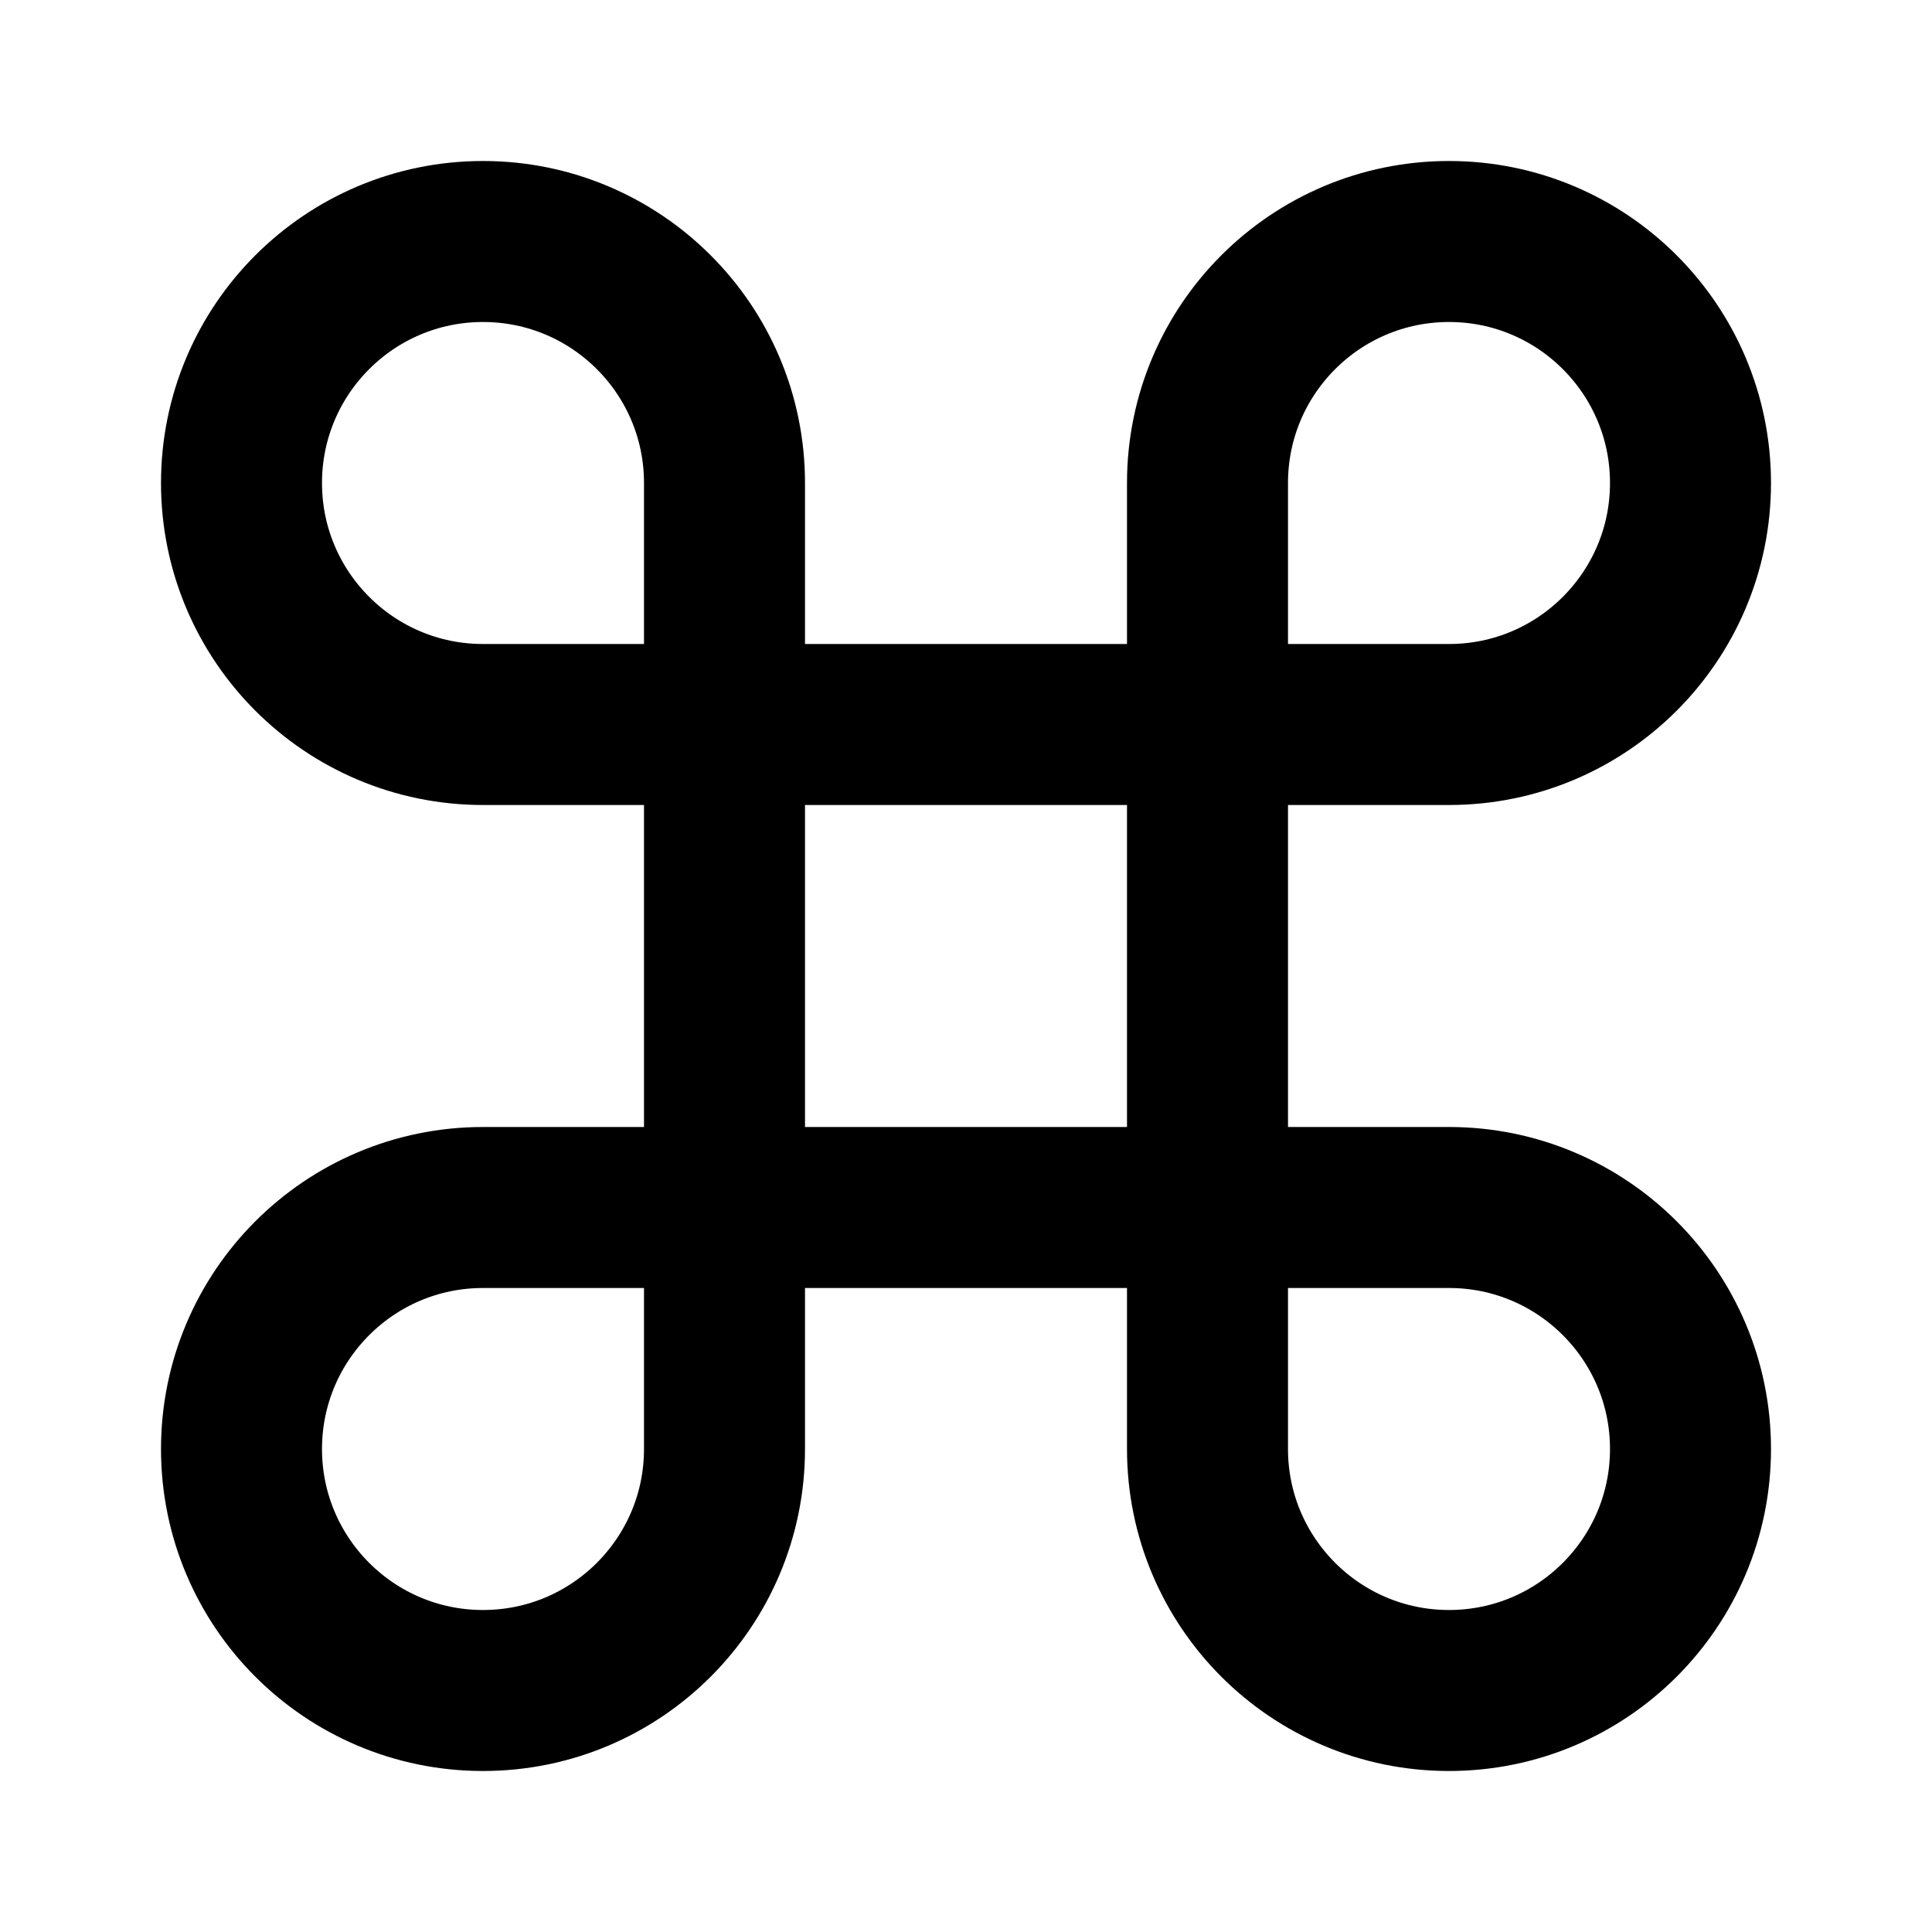
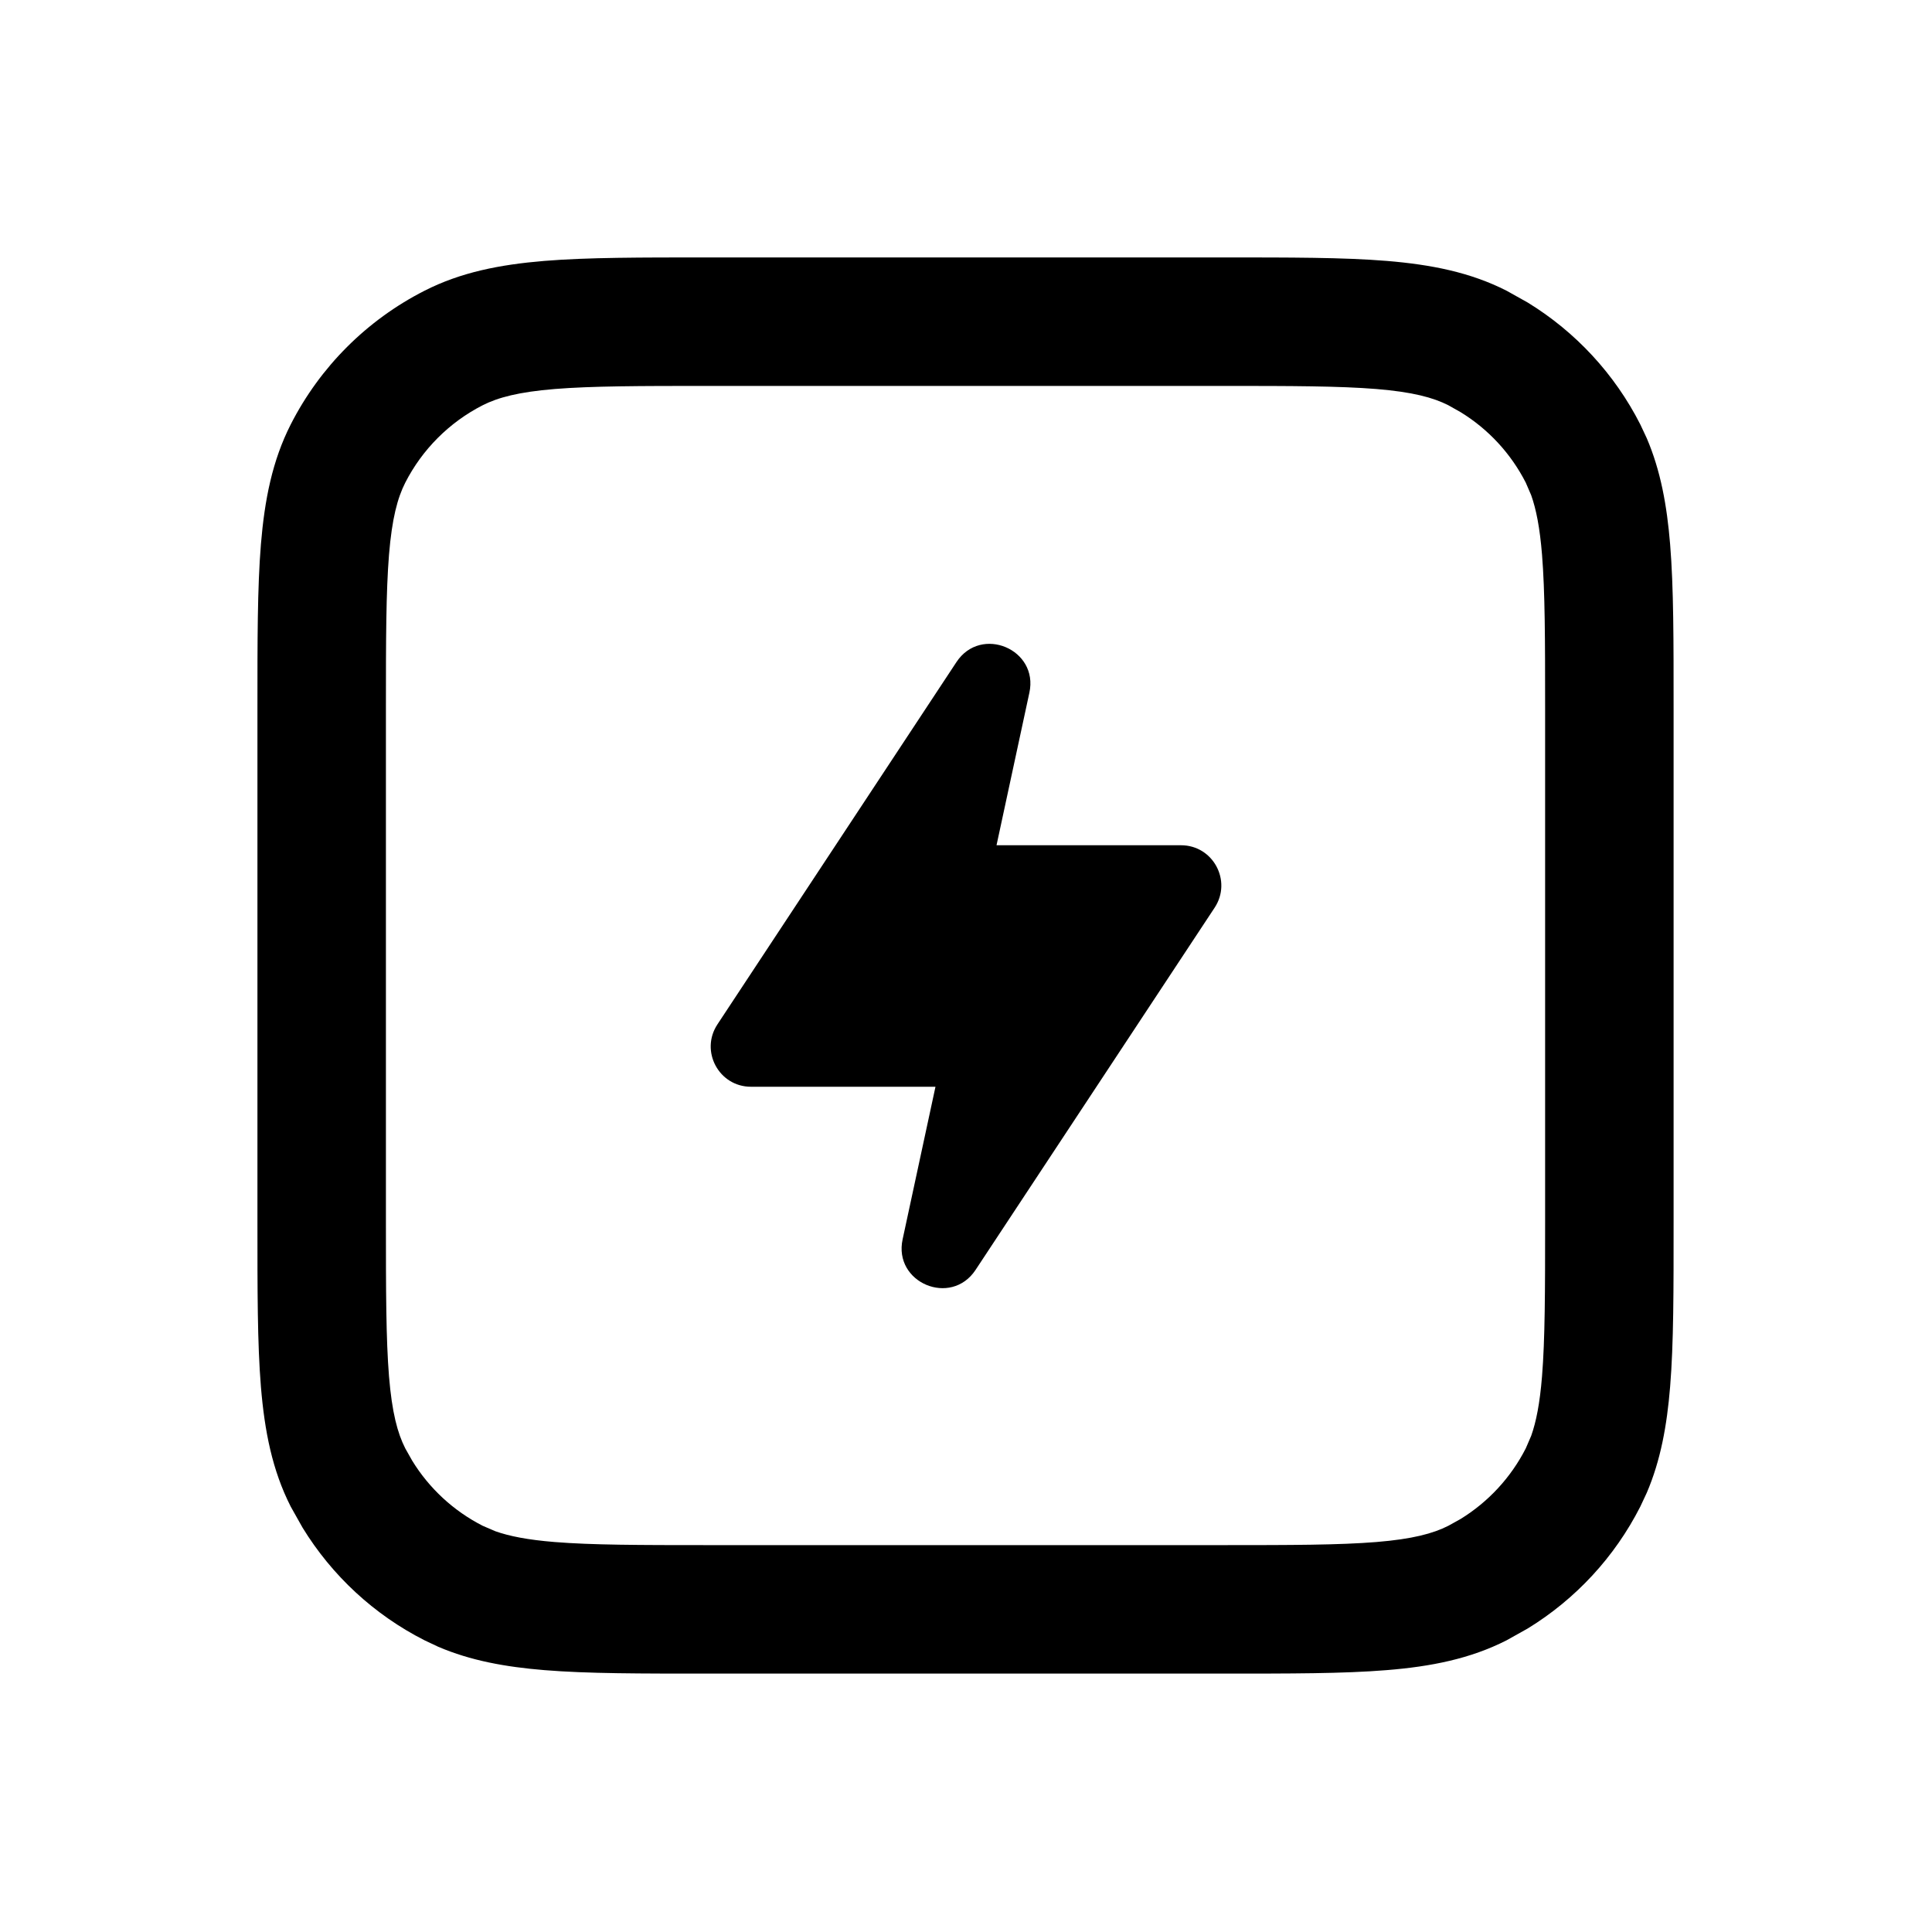
- <svg xmlns="http://www.w3.org/2000/svg" width="24" height="24" viewBox="0 0 24 24" fill="none" stroke="#000" stroke-width="2" stroke-linecap="round" stroke-linejoin="round">
-   <path d="M18 9a3 3 0 1 0-3-3v12a3 3 0 1 0 3-3H6a3 3 0 1 0 3 3V6a3 3 0 1 0-3 3Z" />
+ <svg xmlns="http://www.w3.org/2000/svg" viewBox="0 0 20 20" width="20" height="20">
+   <path d="M15.995 7.33C15.995 6.619 15.994 6.126 15.963 5.742C15.94 5.46 15.902 5.271 15.851 5.127L15.795 4.997C15.641 4.695 15.407 4.442 15.119 4.266L14.993 4.195C14.835 4.115 14.624 4.058 14.248 4.027C13.864 3.996 13.371 3.995 12.66 3.995H7.33C6.619 3.995 6.126 3.996 5.742 4.027C5.366 4.058 5.155 4.115 4.997 4.195C4.652 4.371 4.371 4.652 4.195 4.997C4.115 5.155 4.058 5.366 4.027 5.742C3.996 6.126 3.995 6.619 3.995 7.33V12.66C3.995 13.371 3.996 13.864 4.027 14.248C4.058 14.624 4.115 14.835 4.195 14.993L4.266 15.119C4.442 15.407 4.695 15.641 4.997 15.795L5.127 15.851C5.271 15.902 5.46 15.94 5.742 15.963C6.126 15.994 6.619 15.995 7.33 15.995H12.66C13.371 15.995 13.864 15.994 14.248 15.963C14.624 15.932 14.835 15.875 14.993 15.795L15.119 15.725C15.407 15.548 15.641 15.295 15.795 14.993L15.851 14.863C15.902 14.719 15.94 14.53 15.963 14.248C15.994 13.864 15.995 13.371 15.995 12.66V7.33ZM17.325 12.66C17.325 13.349 17.326 13.906 17.289 14.356C17.256 14.757 17.191 15.118 17.047 15.454L16.98 15.597C16.715 16.118 16.311 16.554 15.815 16.858L15.597 16.98C15.22 17.172 14.814 17.252 14.356 17.289C13.906 17.326 13.349 17.325 12.66 17.325H7.33C6.641 17.325 6.084 17.326 5.634 17.289C5.233 17.256 4.872 17.191 4.536 17.047L4.394 16.98C3.872 16.715 3.436 16.31 3.132 15.814L3.01 15.597C2.818 15.22 2.739 14.814 2.701 14.356C2.664 13.906 2.665 13.349 2.665 12.66V7.33C2.665 6.641 2.664 6.084 2.701 5.634C2.739 5.176 2.818 4.77 3.01 4.393C3.313 3.798 3.798 3.313 4.394 3.01C4.77 2.818 5.176 2.739 5.634 2.701C6.084 2.664 6.641 2.665 7.33 2.665H12.66C13.349 2.665 13.906 2.664 14.356 2.701C14.814 2.739 15.22 2.818 15.597 3.01L15.815 3.132C16.311 3.436 16.715 3.872 16.98 4.393L17.047 4.536C17.191 4.872 17.256 5.233 17.289 5.634C17.326 6.084 17.325 6.641 17.325 7.33V12.66Z" fill="currentColor" />
+   <path d="M7.427 10.604L9.901 6.854C10.155 6.469 10.754 6.721 10.656 7.171L10.316 8.75H12.226C12.558 8.75 12.756 9.119 12.574 9.396L10.099 13.146C9.845 13.531 9.246 13.279 9.344 12.829L9.684 11.25H7.774C7.442 11.25 7.244 10.881 7.427 10.604Z" fill="currentColor" />
</svg>
